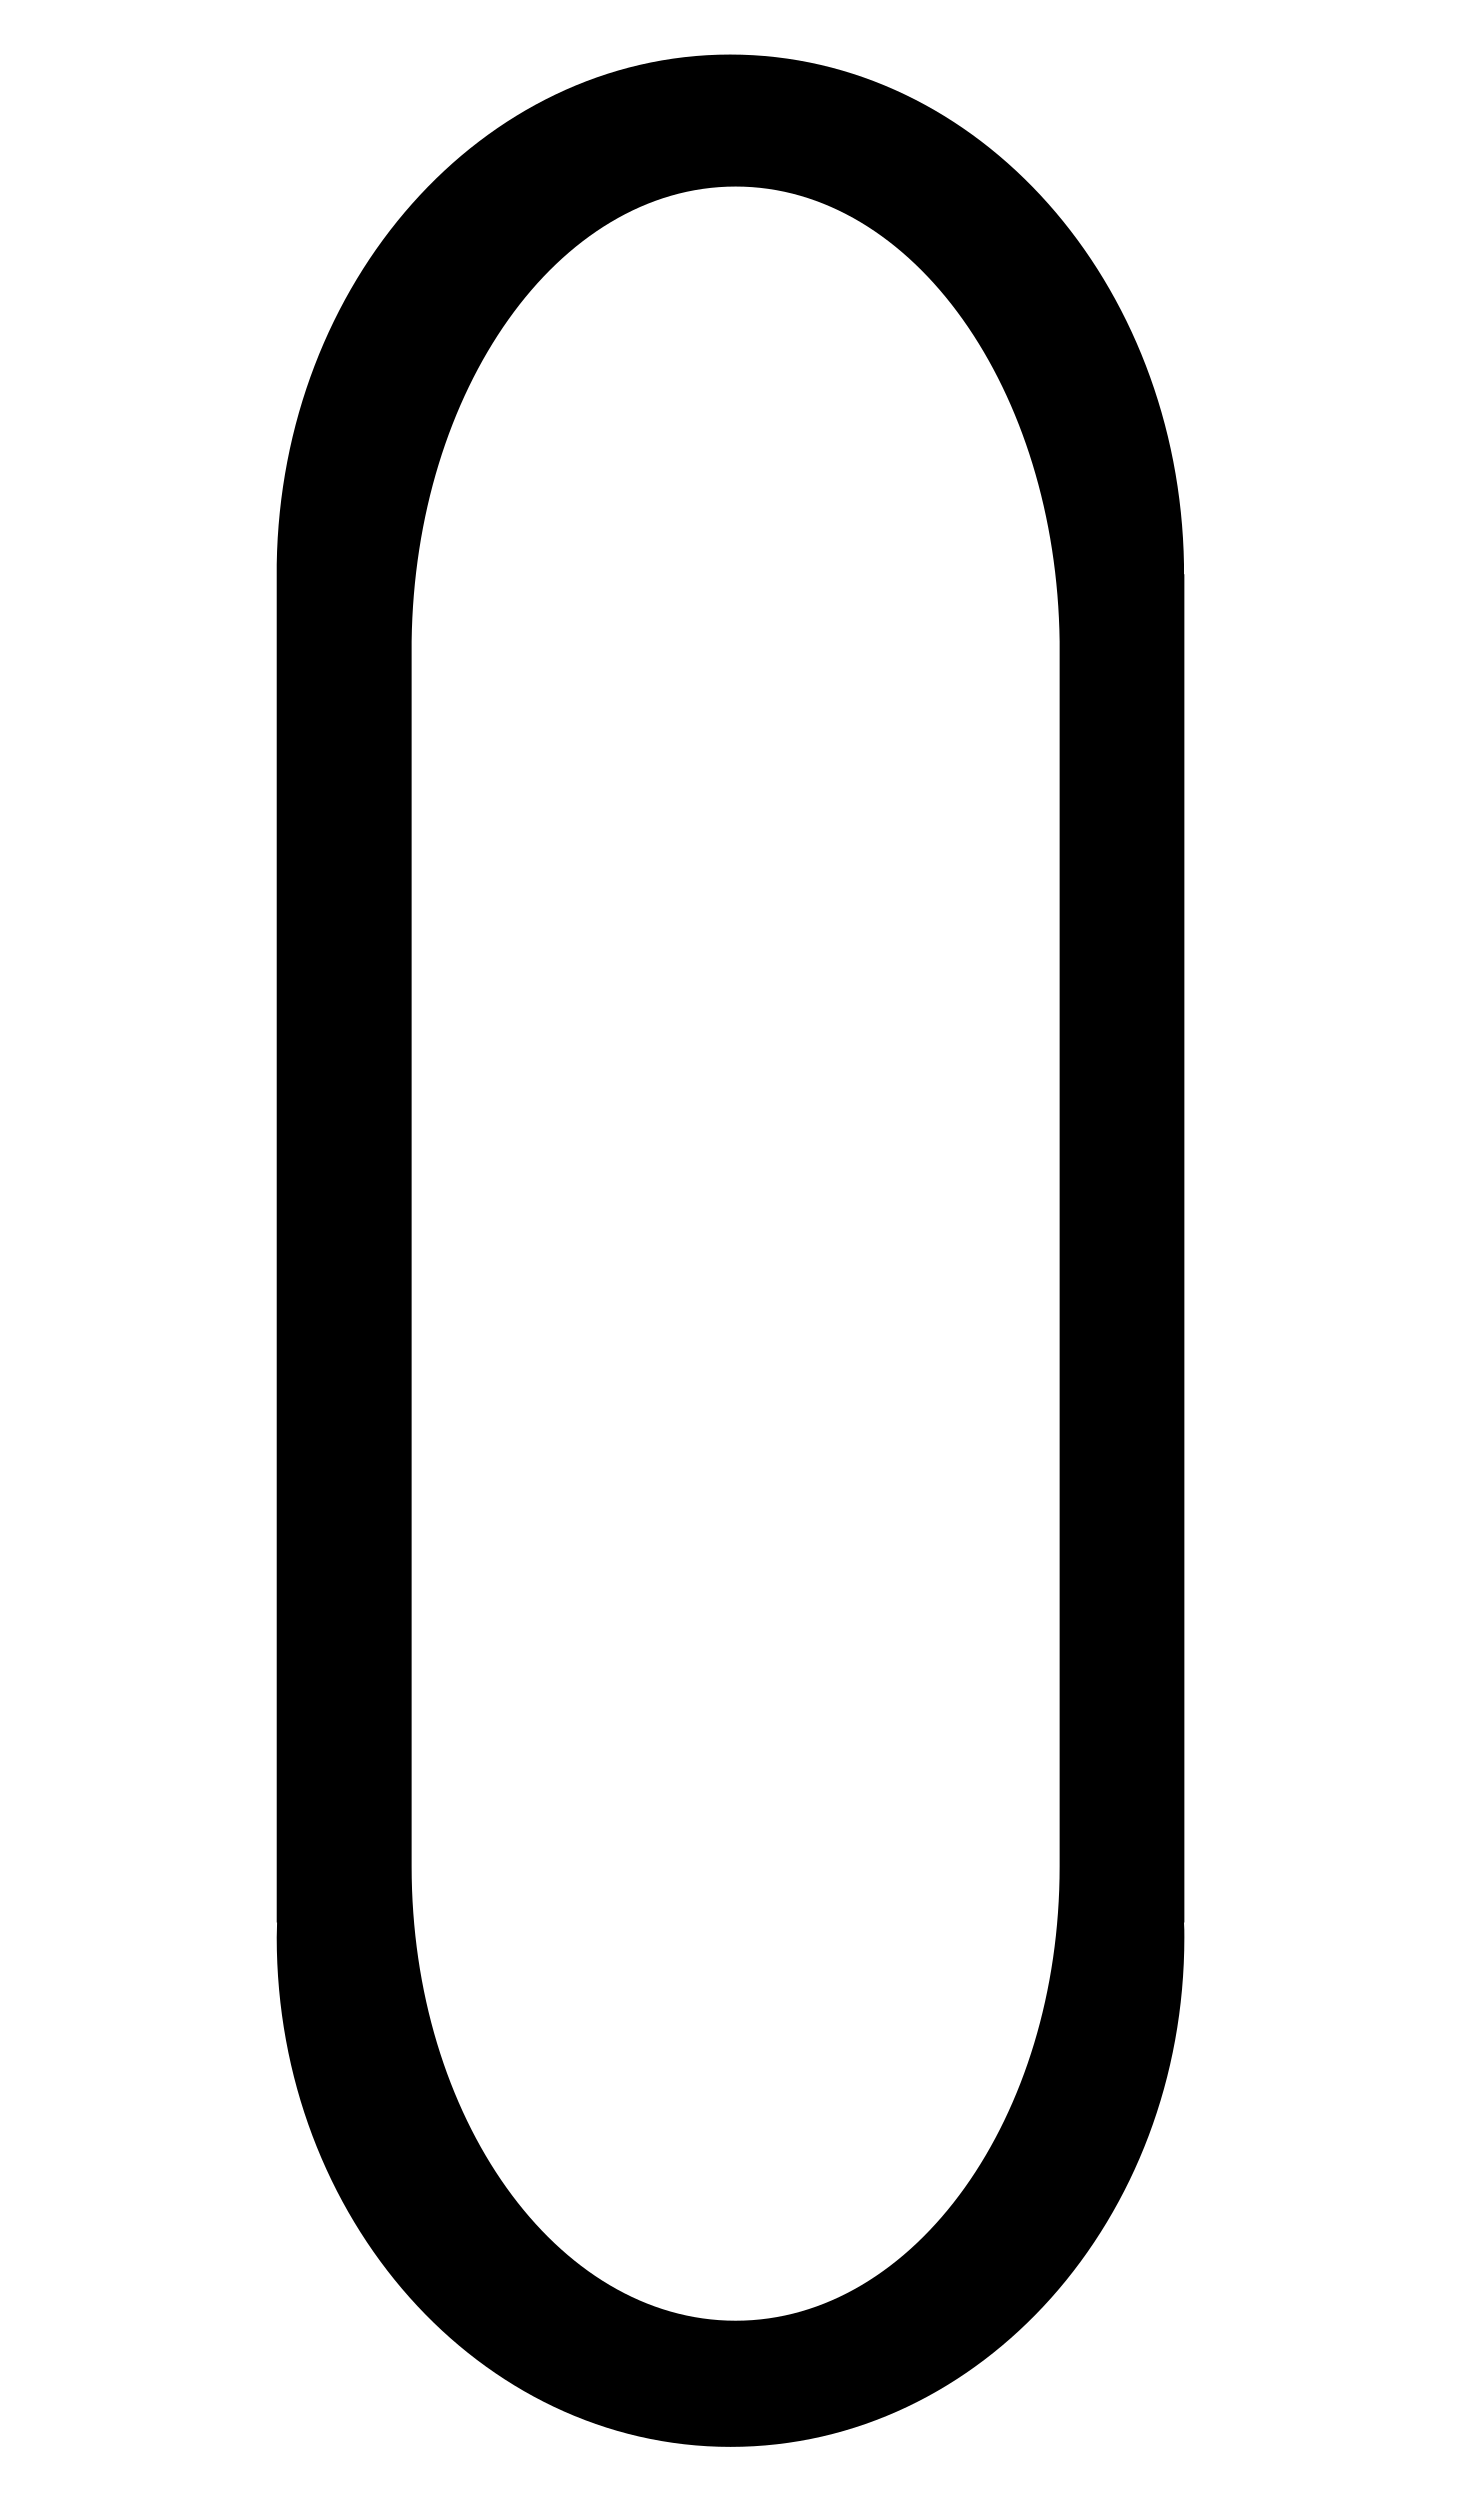
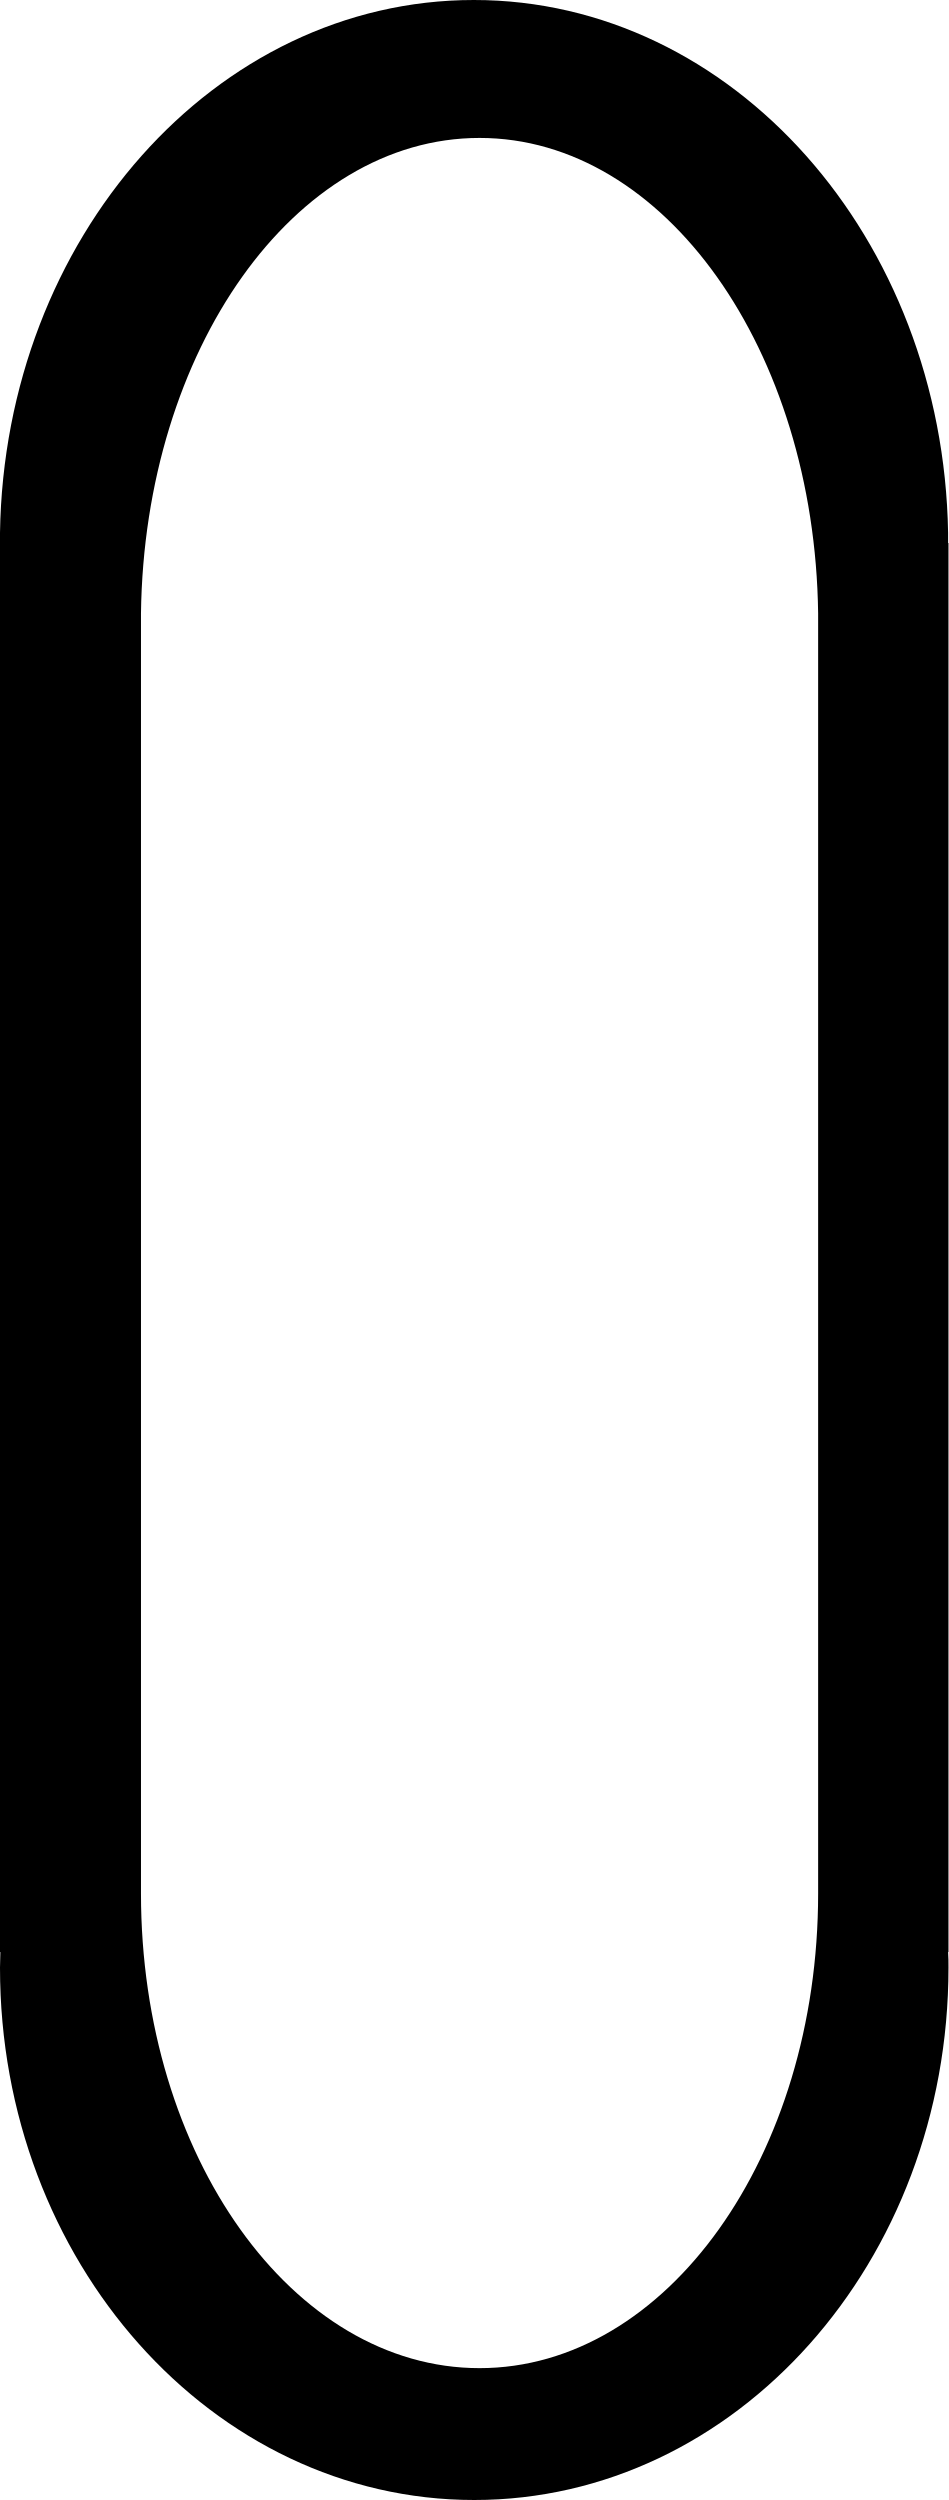
- <svg xmlns="http://www.w3.org/2000/svg" version="1.1" id="Layer_1" x="0px" y="0px" viewBox="0 0 401 687.5" style="enable-background:new 0 0 401 687.5;" xml:space="preserve">
-   <g>
-     <path d="M325.6,157.9c0-0.9,0-1.8,0-2.7C324.3,77.6,268.9,15,200.8,15S77.3,77.6,76.1,155.2c0,0.9,0,1.8,0,2.7v370.8h0.1   c0,1.4-0.1,2.7-0.1,4.1c0,77.3,55.9,140.1,124.8,140.1s124.8-62.7,124.8-140.1c0-1.4,0-2.8-0.1-4.1h0.1V157.9H325.6z M301.6,513.8   L301.6,513.8c0,1.3,0,2.5,0,3.8c0,71.2-45.1,128.9-100.8,128.9S100,588.8,100,517.6c0-1.3,0-2.5,0-3.8l0,0V172.6c0-0.8,0-1.6,0-2.5   c1-71.5,45.8-129,100.8-129s99.8,57.5,100.8,129c0,0.8,0,1.6,0,2.5V513.8z" />
-   </g>
-   <g>
-     <path d="M312.5,164.6c0-0.9,0-1.7,0-2.6c-1.1-75.3-50-135.9-110.3-135.9S93.1,86.7,92,162c0,0.9,0,1.7,0,2.6V524l0,0   c0,1.3,0,2.7,0,4c0,75,49.4,135.8,110.3,135.8S312.5,603,312.5,528c0-1.3,0-2.7,0-4l0,0V164.6z M291.4,509.6L291.4,509.6   c0,1.2,0,2.5,0,3.7c0,69-39.9,124.9-89.1,124.9s-89.1-55.9-89.1-124.9c0-1.2,0-2.5,0-3.7l0,0V178.8c0-0.8,0-1.6,0-2.4   c0.9-69.3,40.4-125.1,89.1-125.1s88.2,55.8,89.1,125.1c0,0.8,0,1.6,0,2.4V509.6z" />
-   </g>
-   <g>
-     <path d="M200.5,343.4L200.5,343.4c0,0.2,0,0.5,0,0.7V343.4z" />
-   </g>
-   <g>
-     <path d="M200.5,343.4v0.7C200.5,343.9,200.5,343.6,200.5,343.4L200.5,343.4z" />
-   </g>
+ <svg xmlns="http://www.w3.org/2000/svg" viewBox="0 0 249.6 657.9">
+   <path d="M249.5,142.9v-2.7C248.2,62.6,192.8,0,124.7,0S1.2,62.6,0,140.2V513.7H.1c0,1.4-.1,2.7-.1,4.1,0,77.3,55.9,140.1,124.8,140.1s124.8-62.7,124.8-140.1c0-1.4,0-2.8-.1-4.1h.1V142.9Zm-24,355.9h0v3.8c0,71.2-45.1,128.9-100.8,128.9S23.9,573.8,23.9,502.6v-3.8h0V155.1c1-71.5,45.8-129,100.8-129s99.8,57.5,100.8,129Z" />
+   <path d="M236.4,149.6V147c-1.1-75.3-50-135.9-110.3-135.9S17,71.7,15.9,147V509h0v4c0,75,49.4,135.8,110.3,135.8S236.4,588,236.4,513v-4h0Zm-21.1,345h0v3.7c0,69-39.9,124.9-89.1,124.9S37.1,567.3,37.1,498.3v-3.7h0V161.4C38,92.1,77.5,36.3,126.2,36.3s88.2,55.8,89.1,125.1Z" />
+   <path d="M124.4,328.4Z" />
+   <path d="M124.4,328.4Z" />
</svg>
